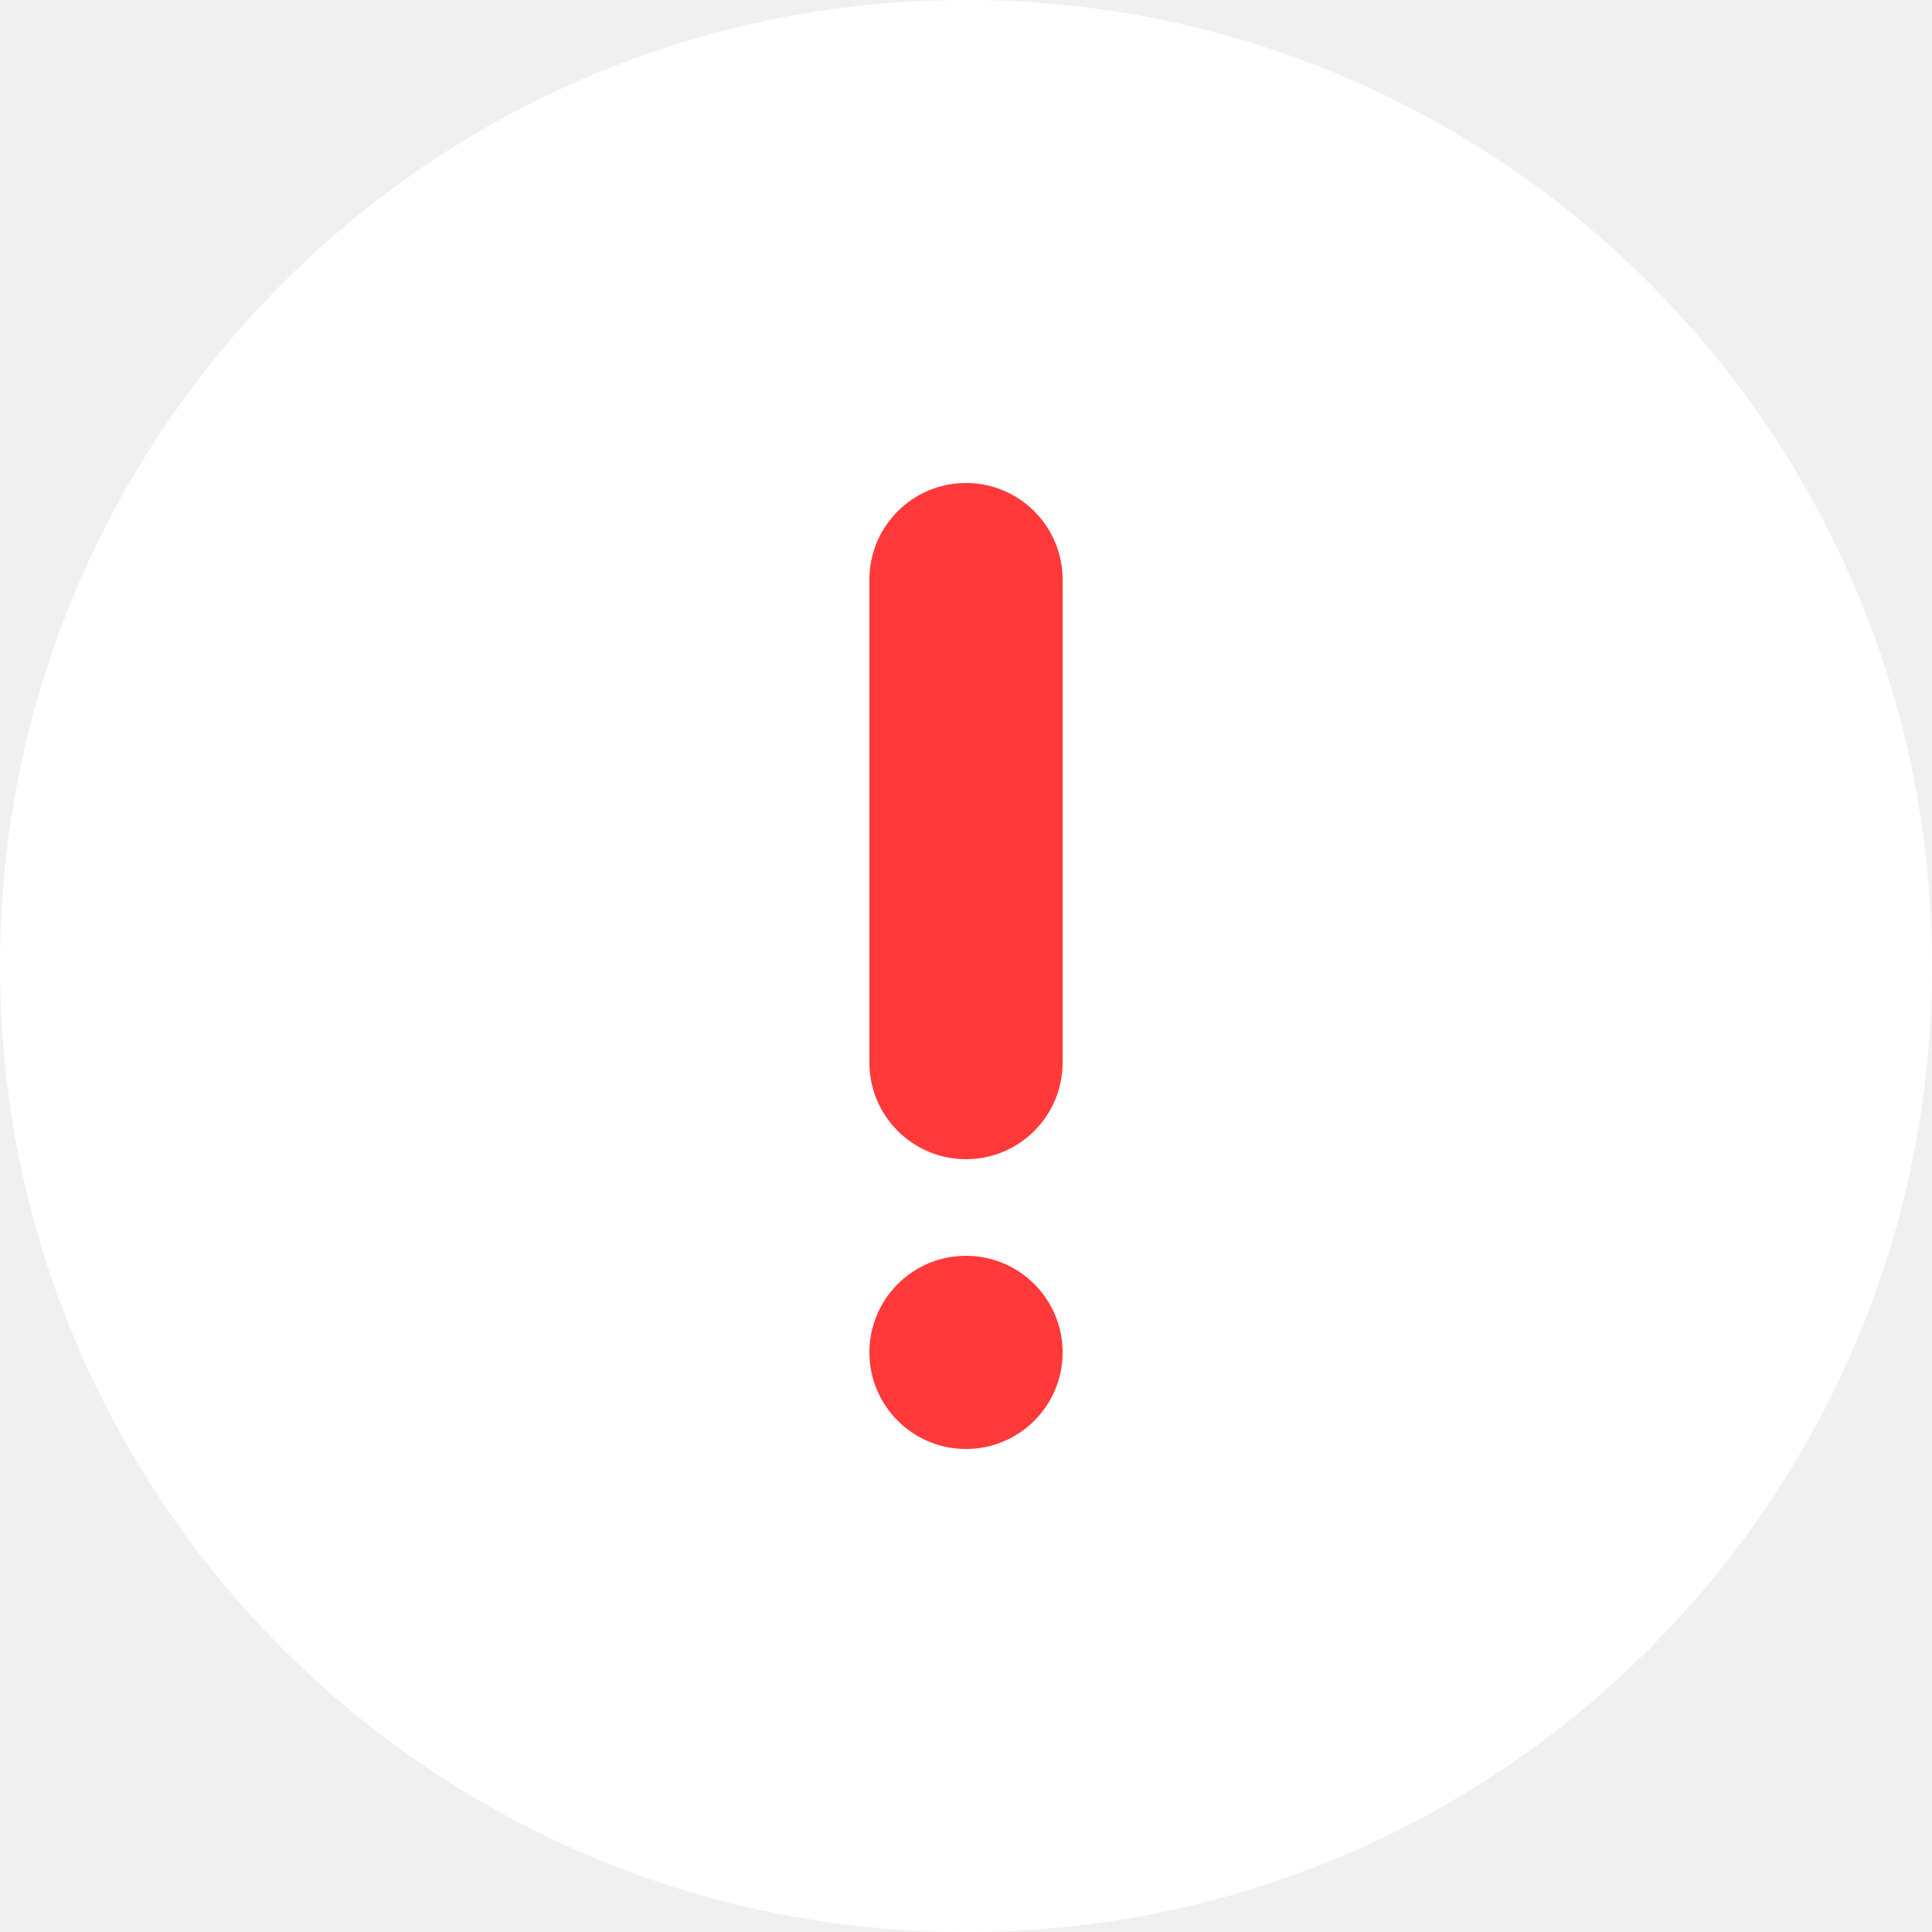
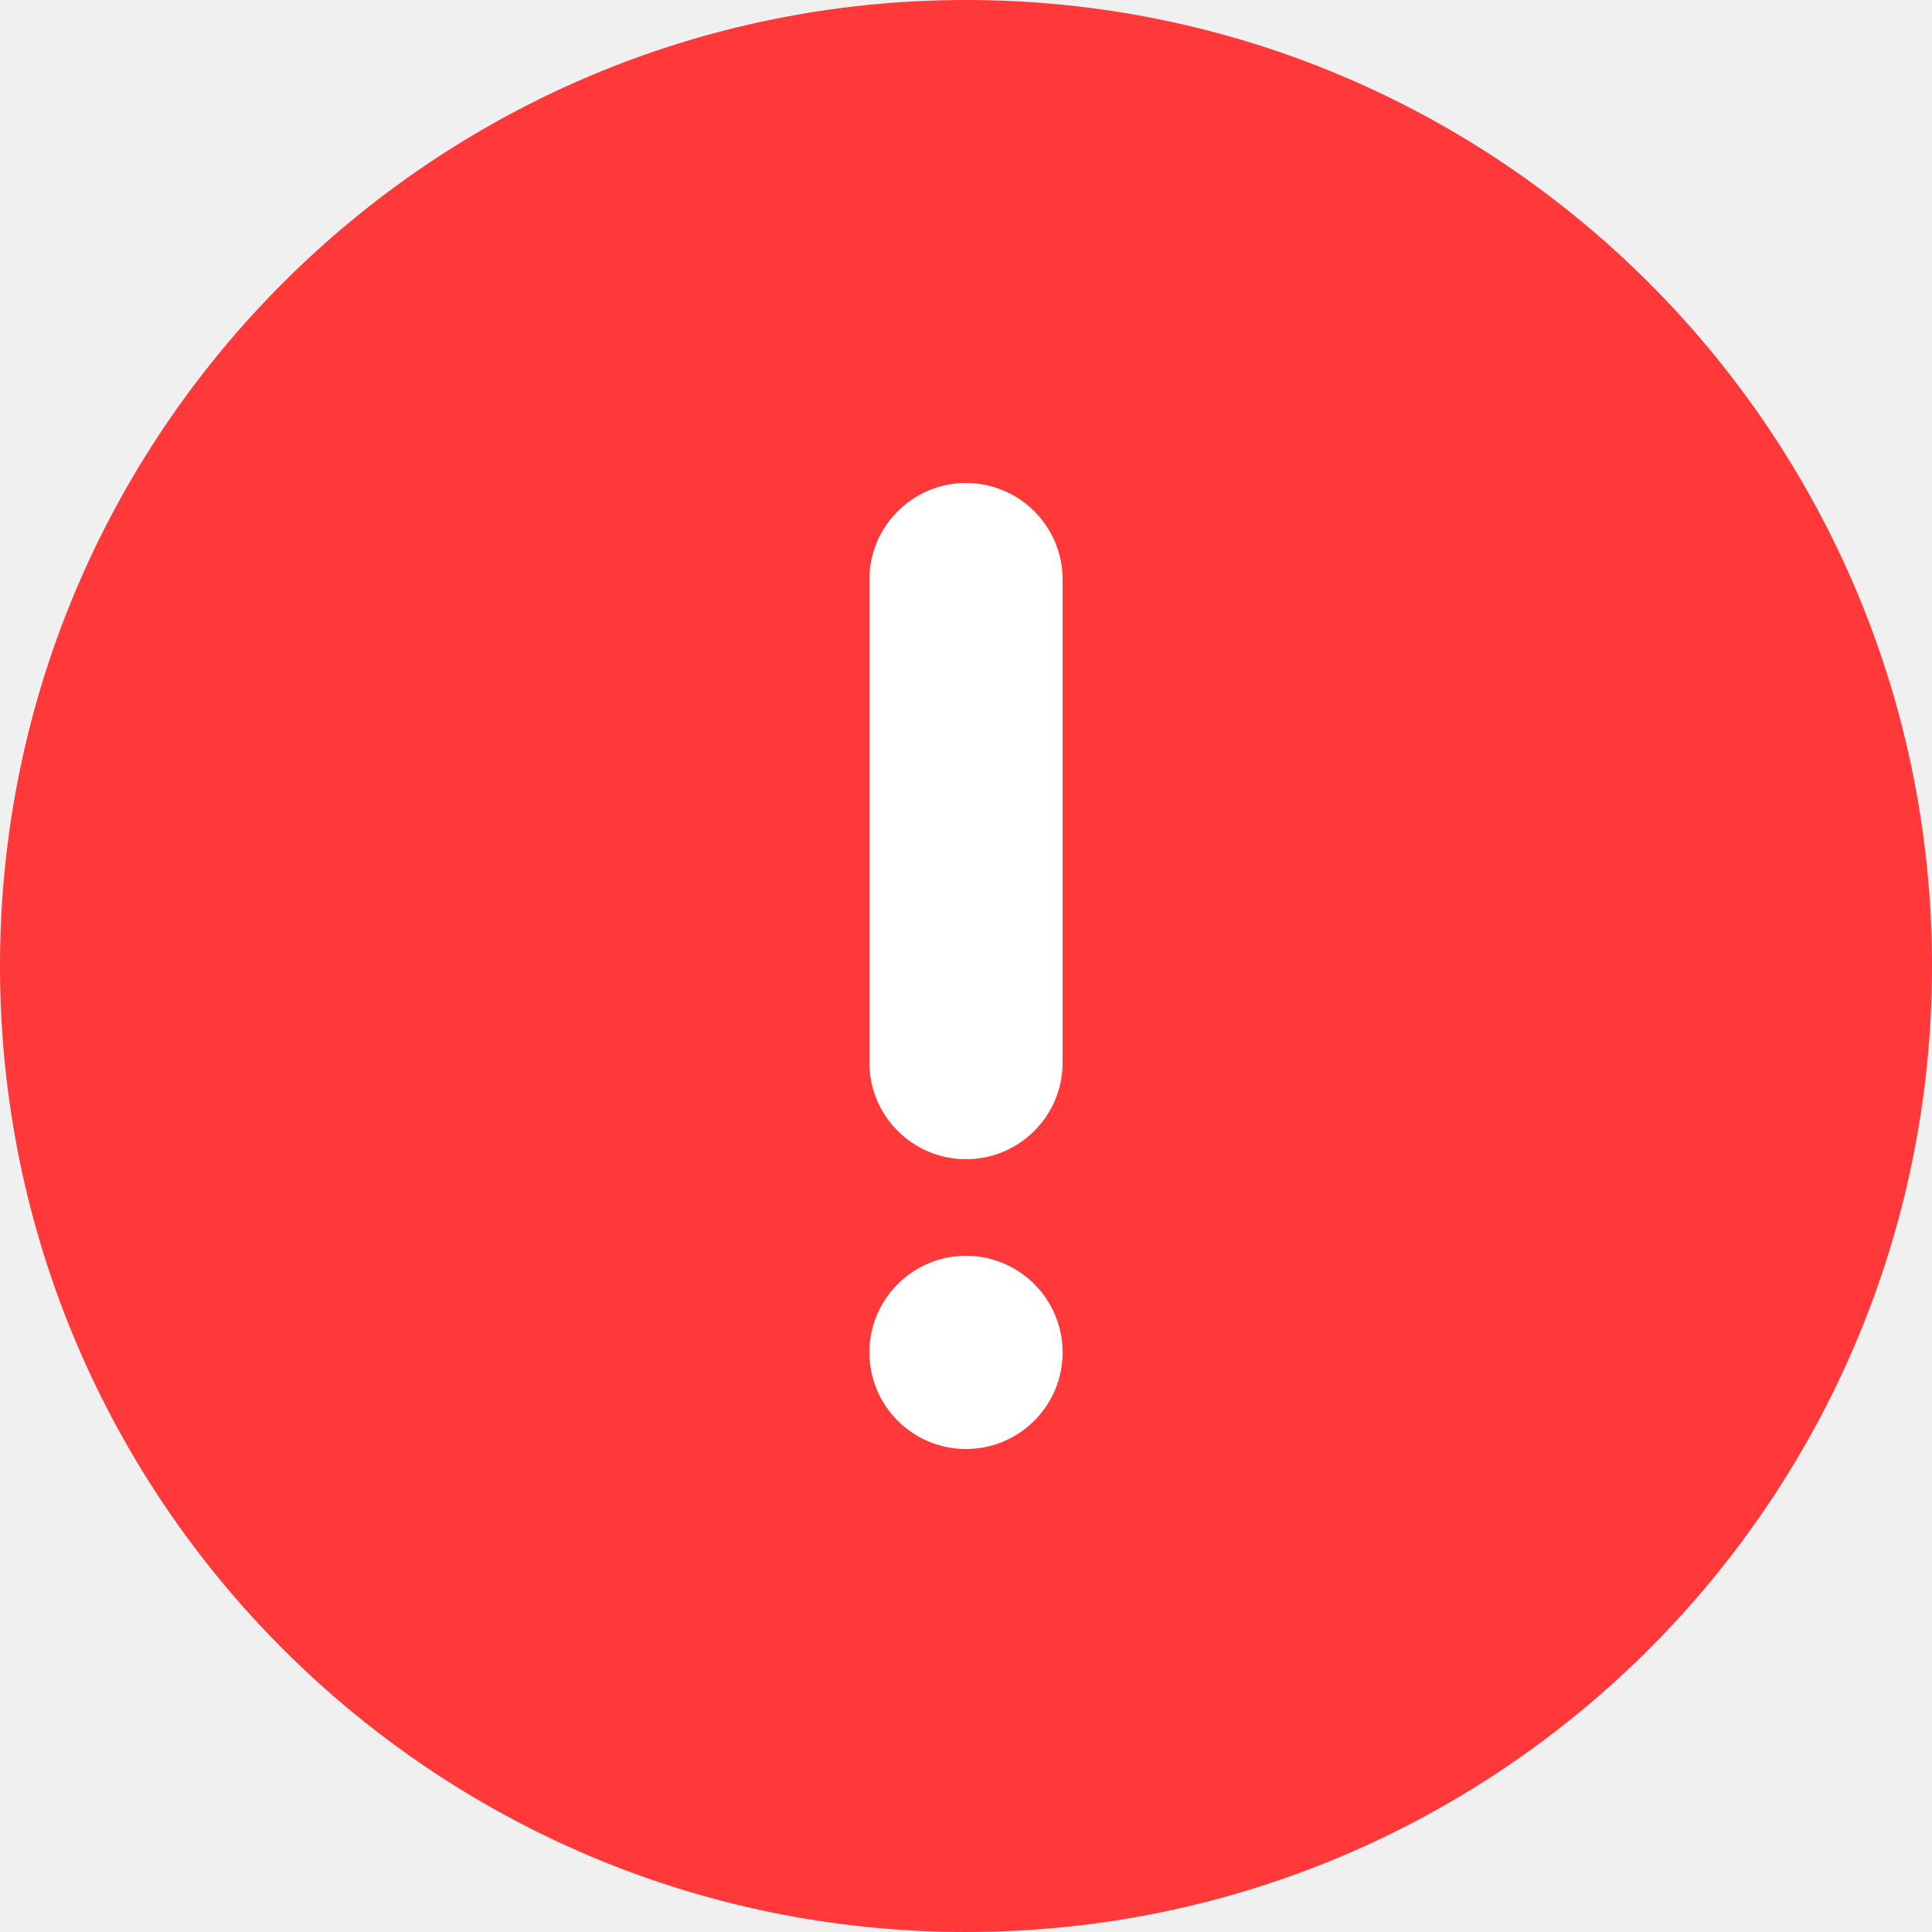
<svg xmlns="http://www.w3.org/2000/svg" width="20" height="20">
  <g fill="none" fill-rule="evenodd">
-     <circle cx="10" cy="10" r="10" fill="#FFF" />
-     <g fill="#FF3939" transform="translate(9 5)">
+     <circle cx="10" cy="10" r="10" fill="#FF3939" />
+     <g fill="#FFF" transform="translate(9 5)">
      <rect width="2" height="7" rx="1" />
      <rect width="2" height="2" y="8" rx="1" />
    </g>
  </g>
</svg>
